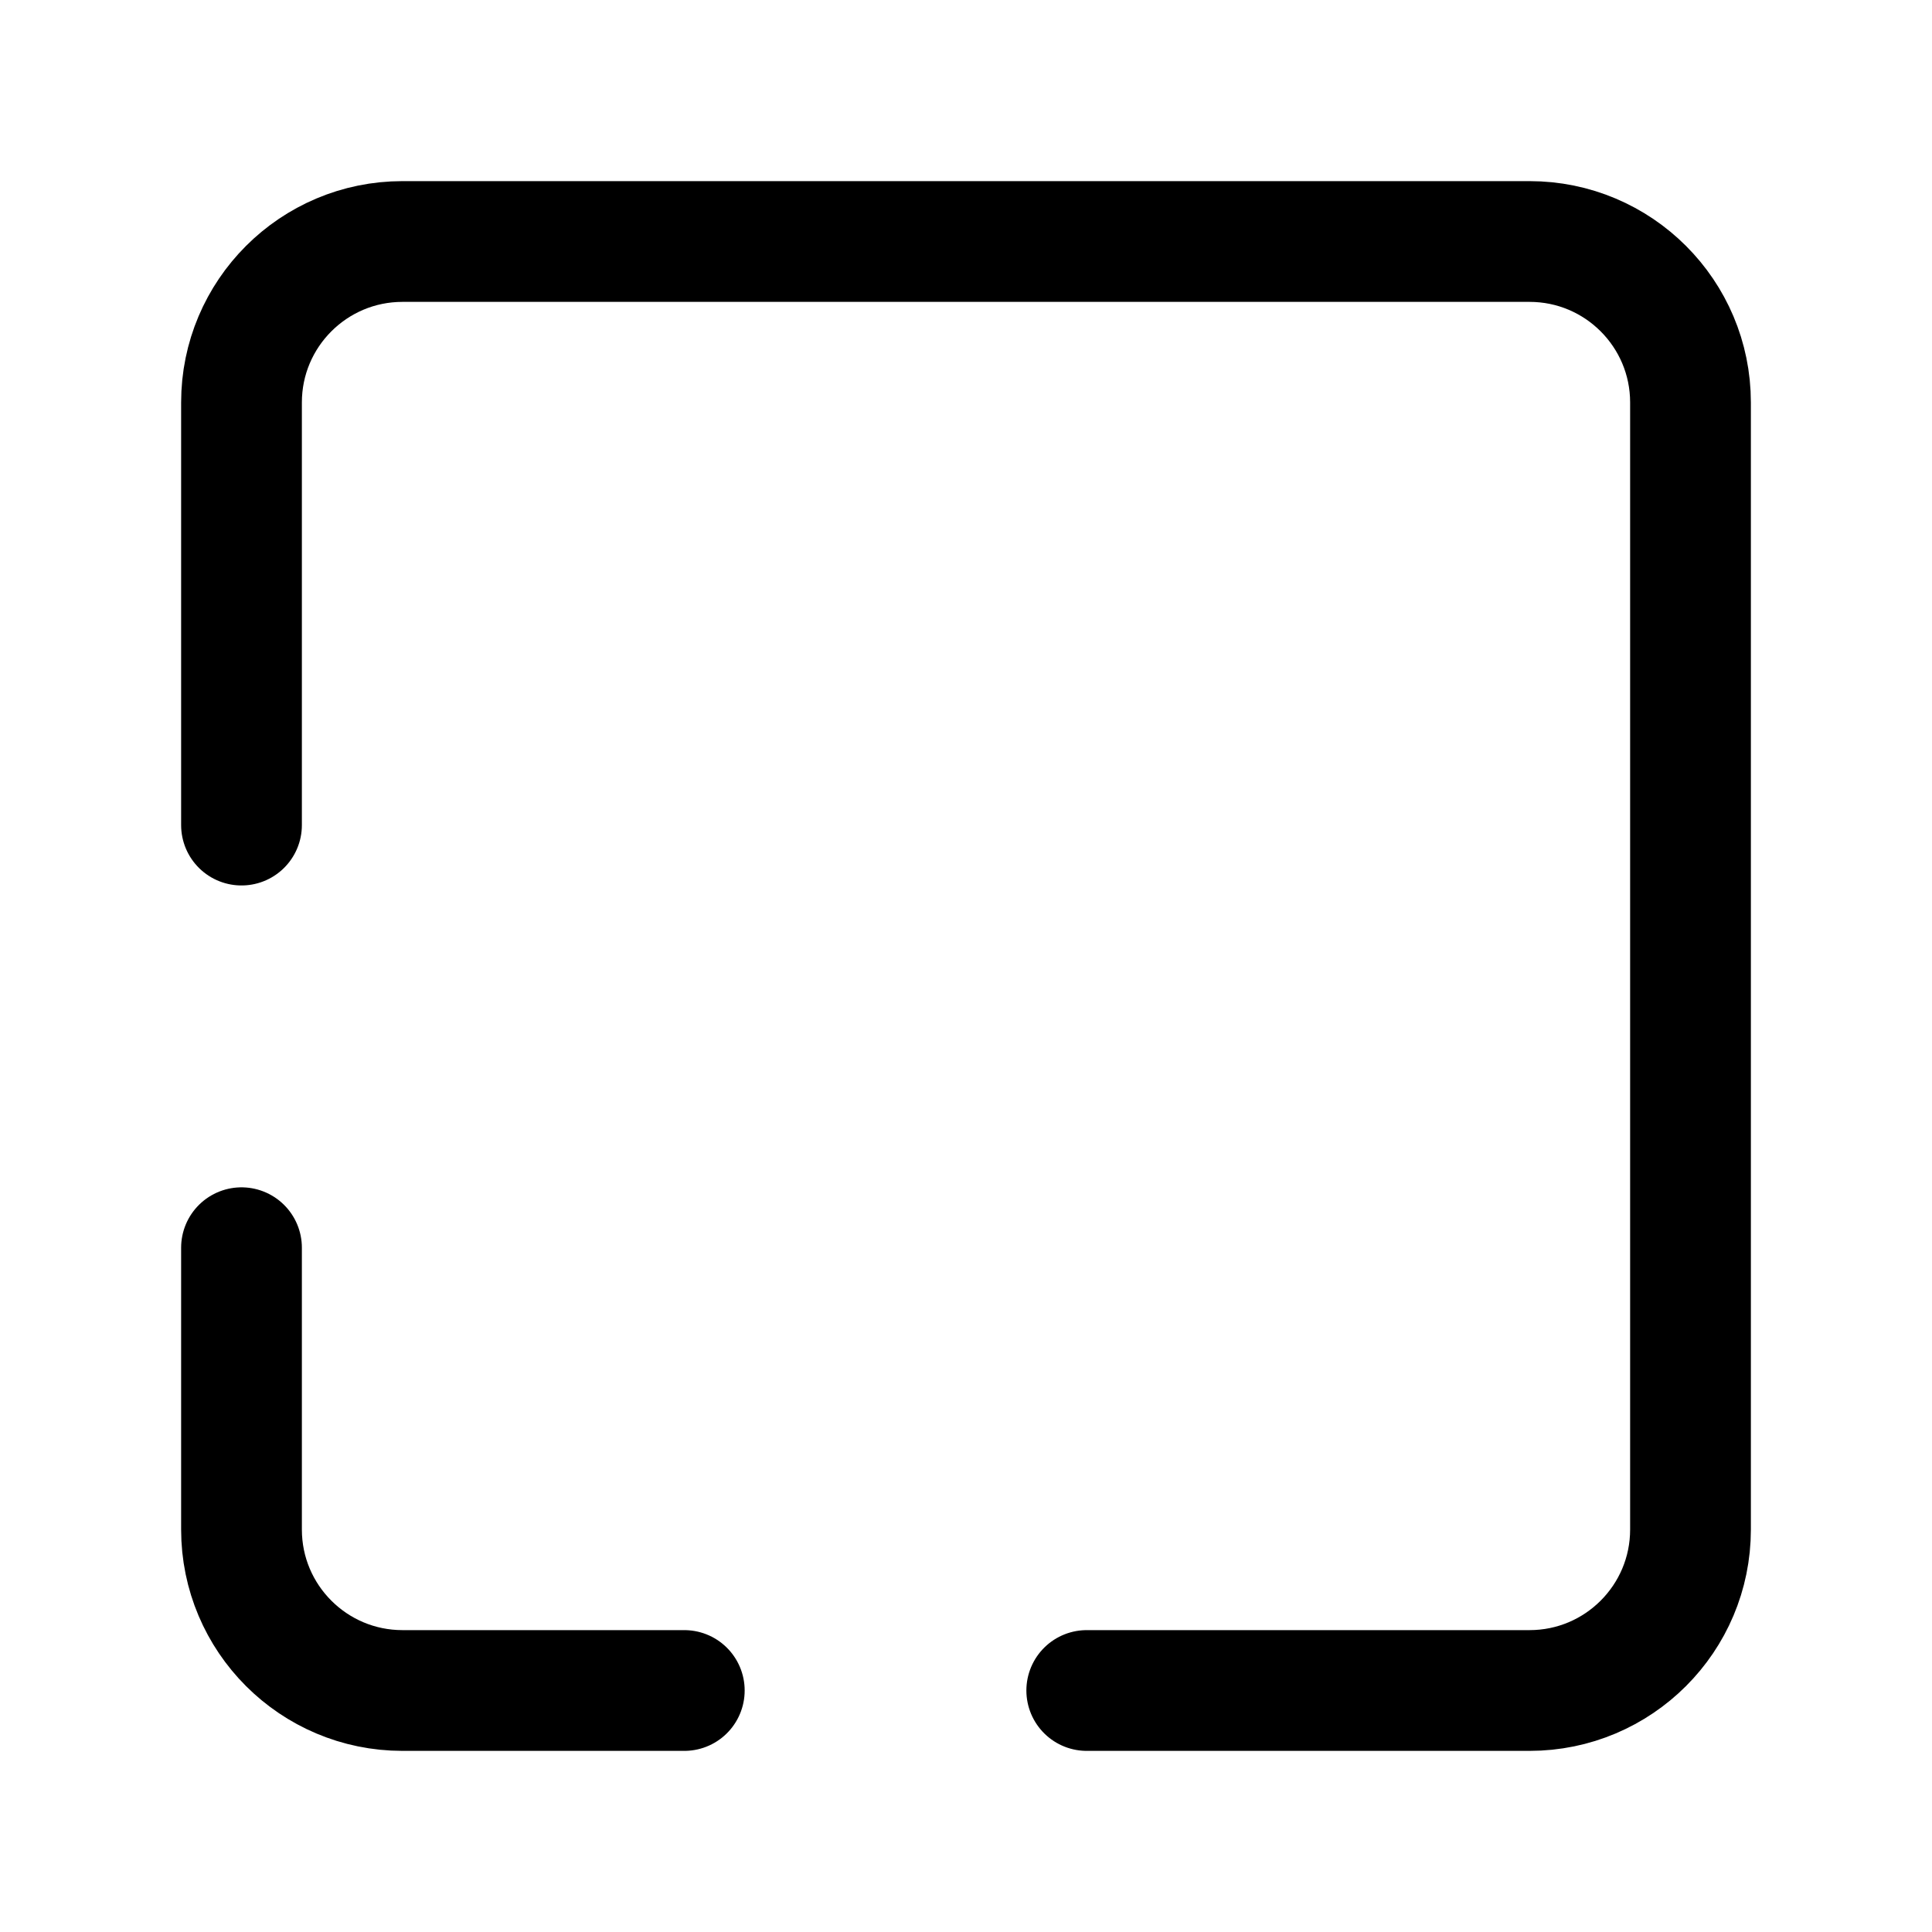
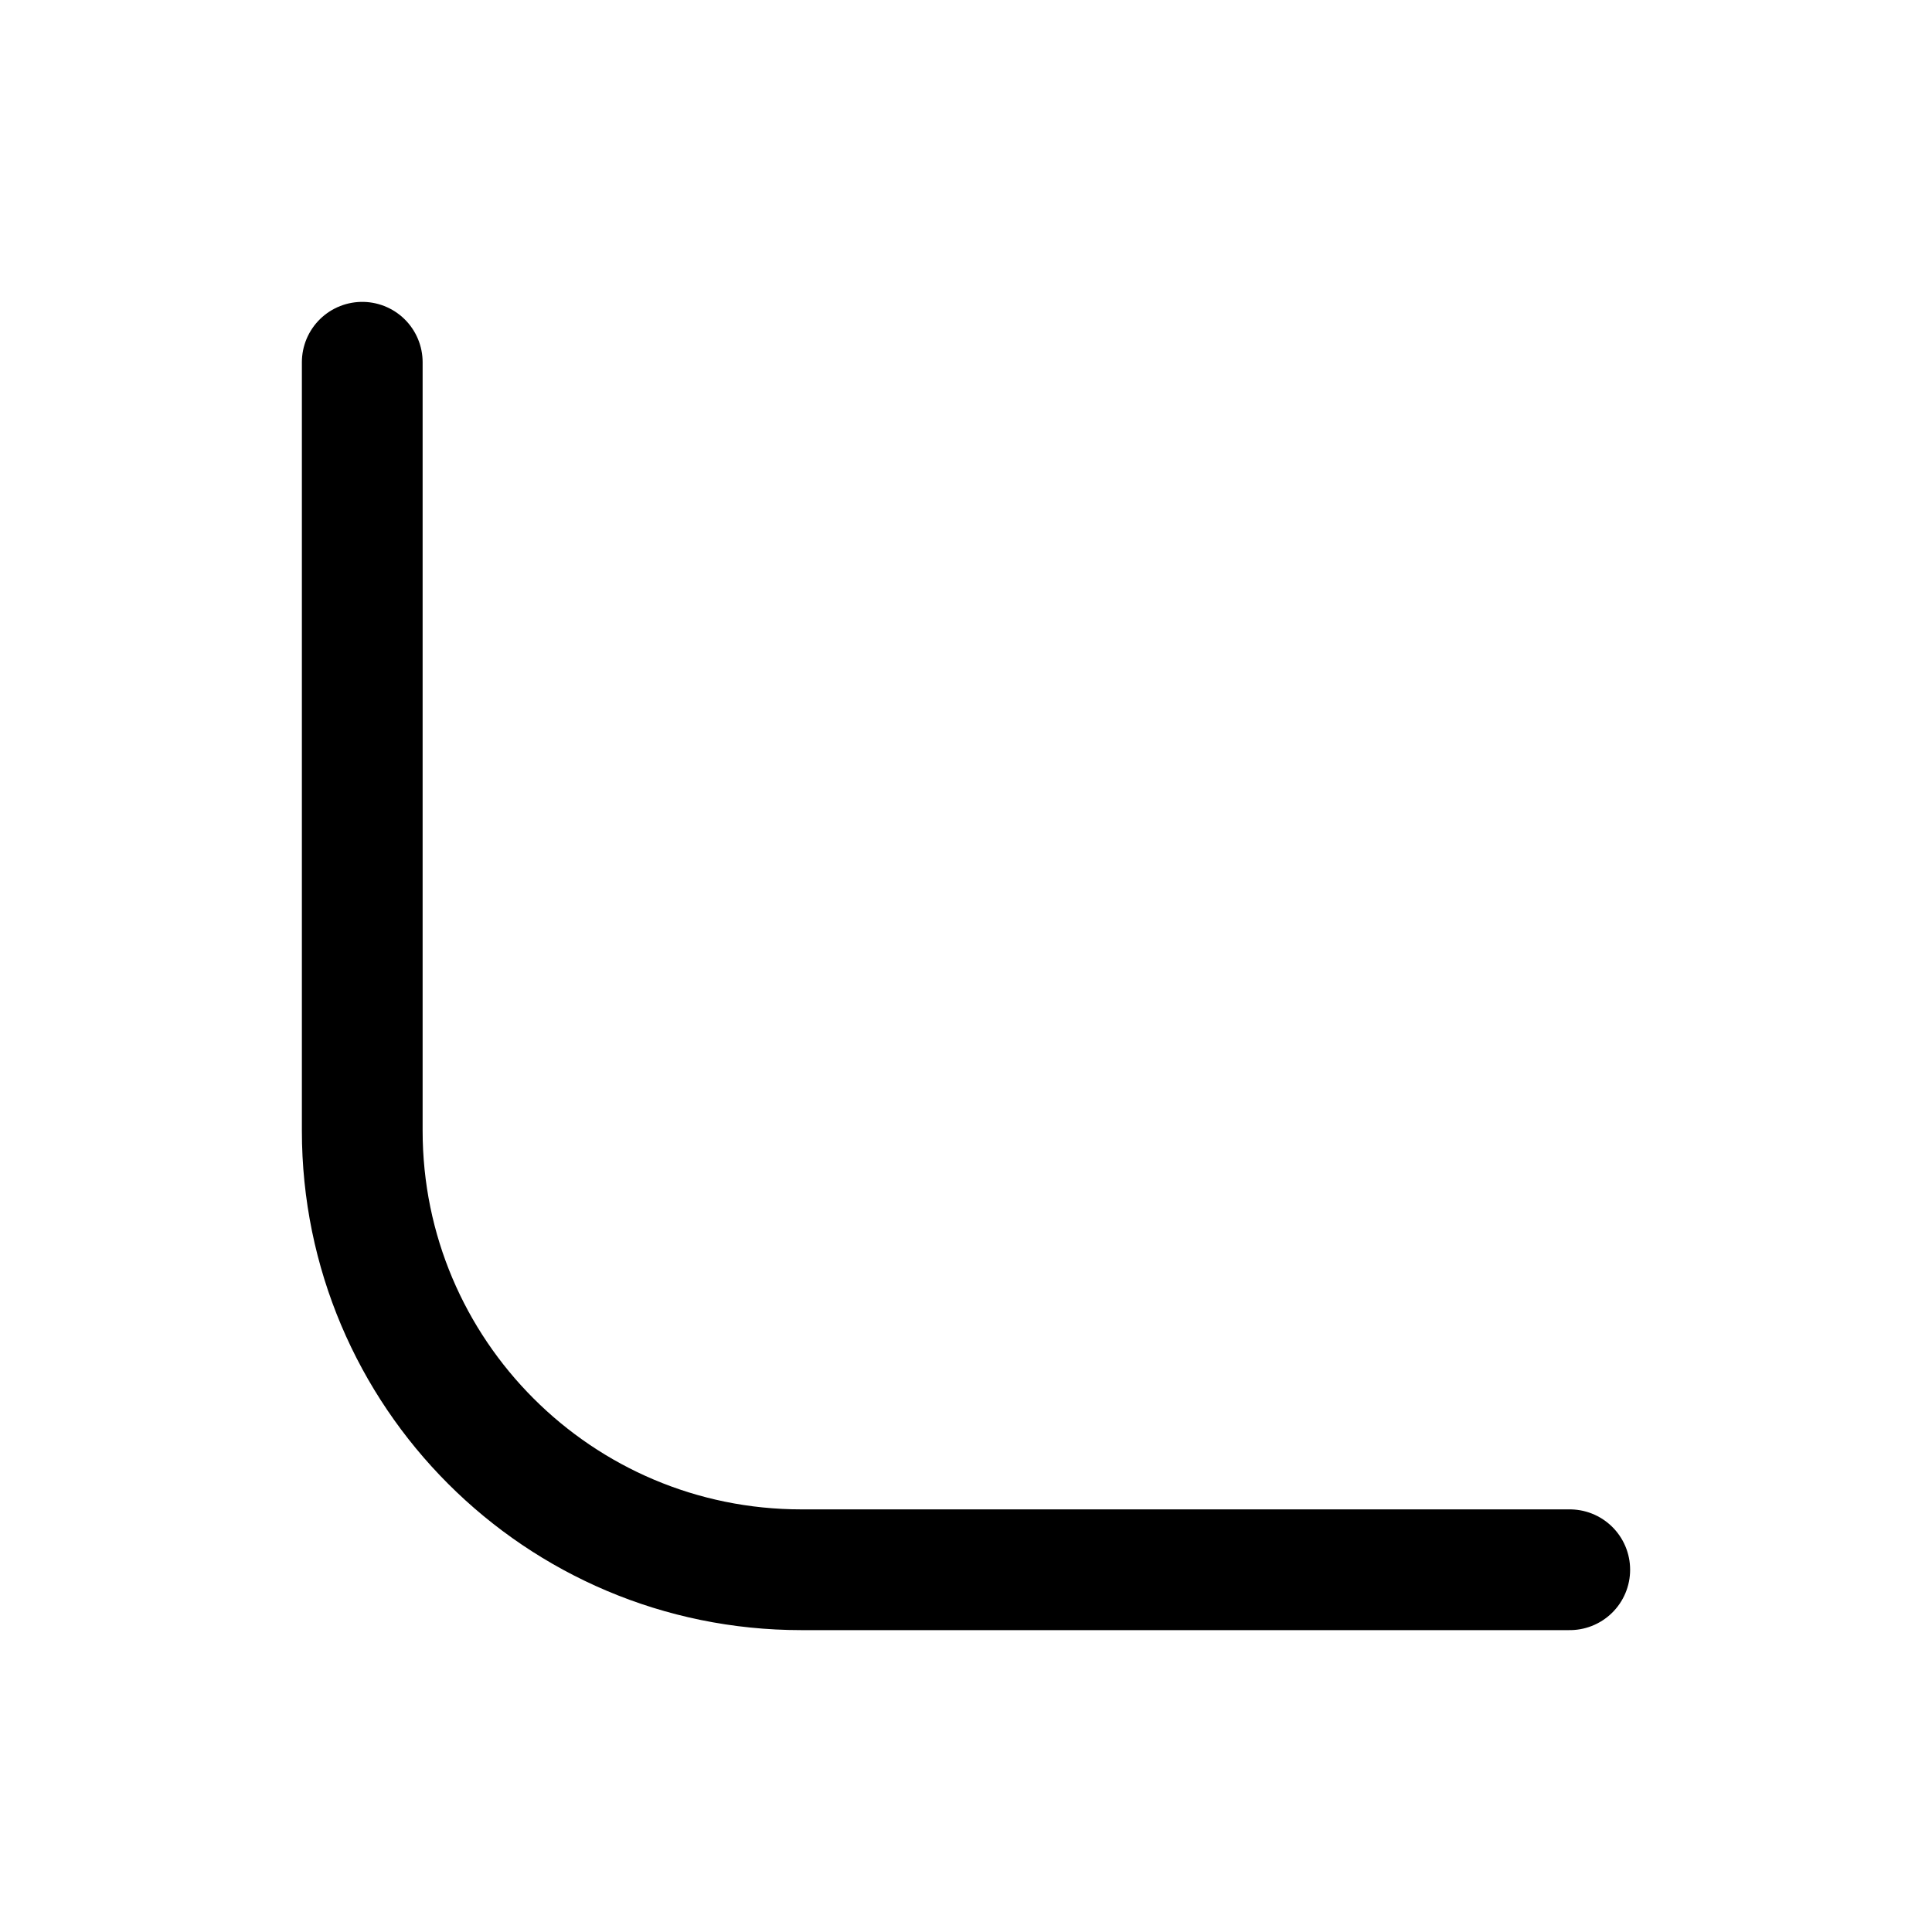
<svg xmlns="http://www.w3.org/2000/svg" width="16" height="16" viewBox="0 0 16 16" fill="none">
-   <path d="M5.667 14L3.333 14C2.597 14 2 13.403 2 12.667L2 10.333M9 14L12.667 14C13.403 14 14 13.403 14 12.667L14 3.333C14 2.597 13.403 2 12.667 2L3.333 2C2.597 2 2 2.597 2 3.333L2 6.833" stroke="currentColor" stroke-linecap="round" stroke-linejoin="round" />
+   <path d="M3 3L3 9.364C3 11.372 4.628 13 6.636 13L13 13" stroke="currentColor" stroke-linecap="round" stroke-linejoin="round" />
</svg>
